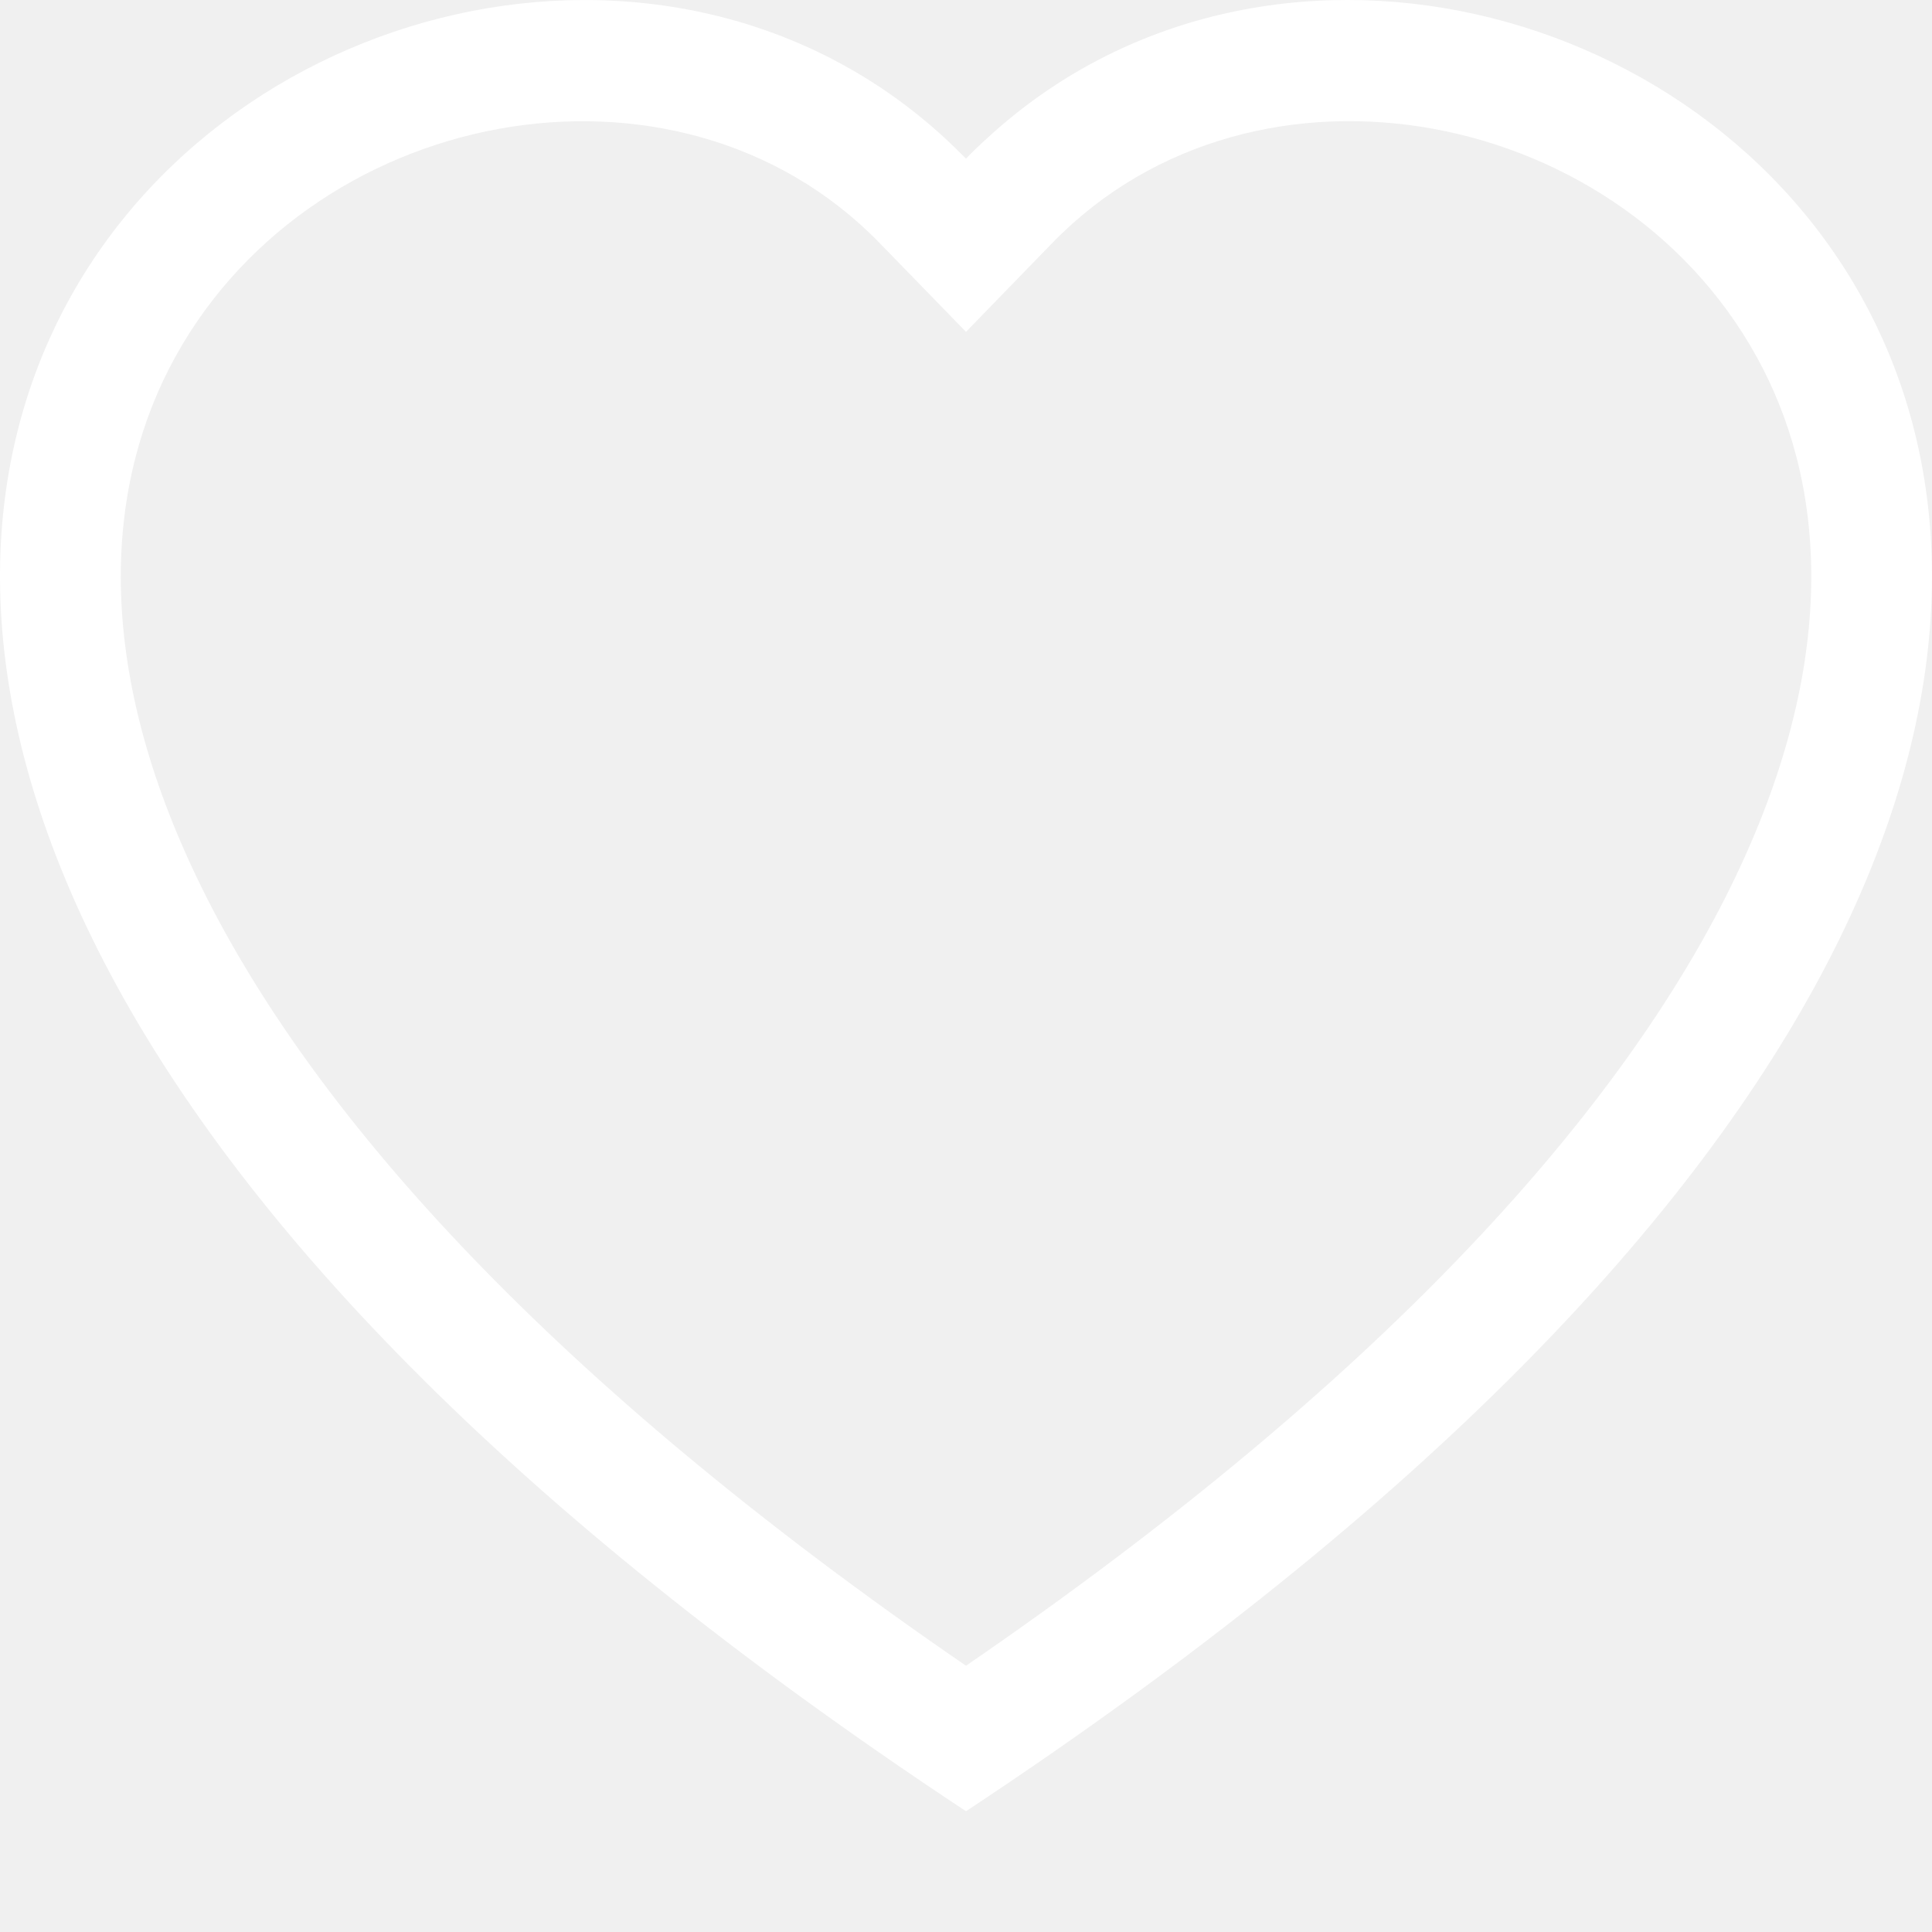
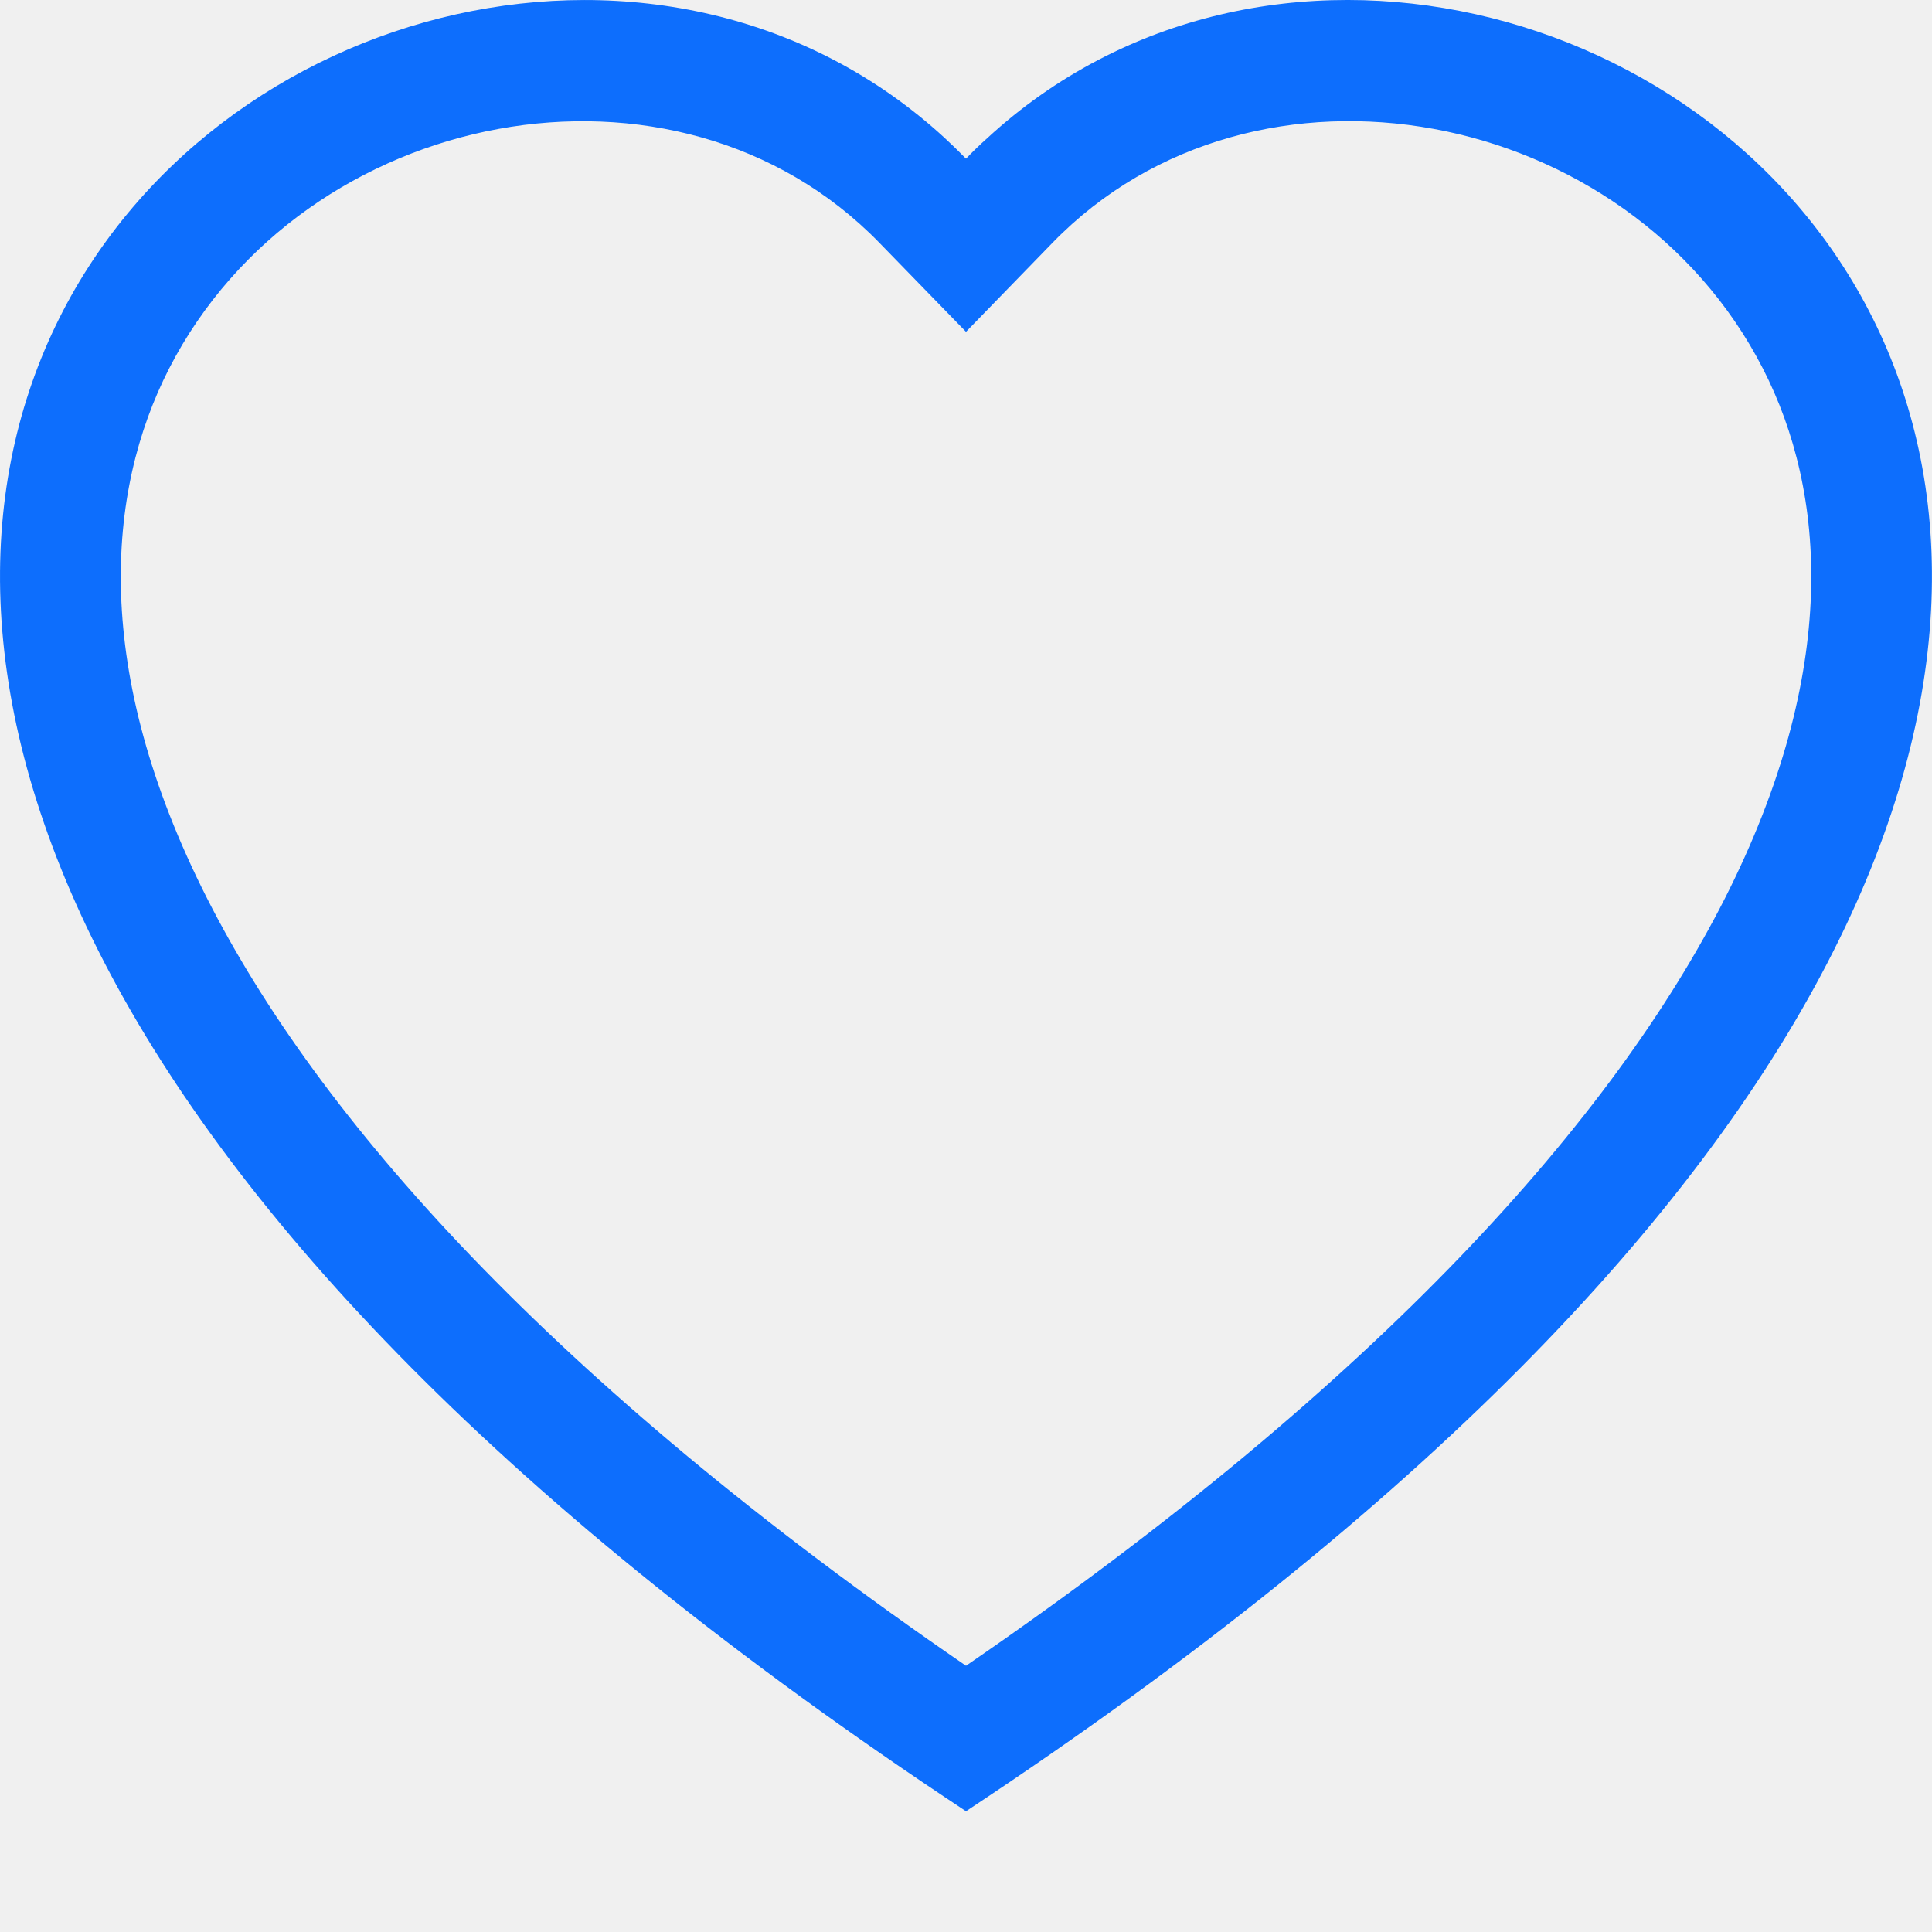
- <svg xmlns="http://www.w3.org/2000/svg" width="16" height="16" fill="white" class="bi bi-heart" viewBox="0 0 16 16">
+ <svg xmlns="http://www.w3.org/2000/svg" width="16" height="16" fill="#0d6efd" class="bi bi-heart" viewBox="0 0 16 16">
  <path d="m8 2.748-.717-.737C5.6.281 2.514.878 1.4 3.053c-.523 1.023-.641 2.5.314 4.385.92 1.815 2.834 3.989 6.286 6.357 3.452-2.368 5.365-4.542 6.286-6.357.955-1.886.838-3.362.314-4.385C13.486.878 10.4.28 8.717 2.01zM8 15C-7.333 4.868 3.279-3.04 7.824 1.143q.09.083.176.171a3 3 0 0 1 .176-.17C12.72-3.042 23.333 4.867 8 15" />
</svg>
